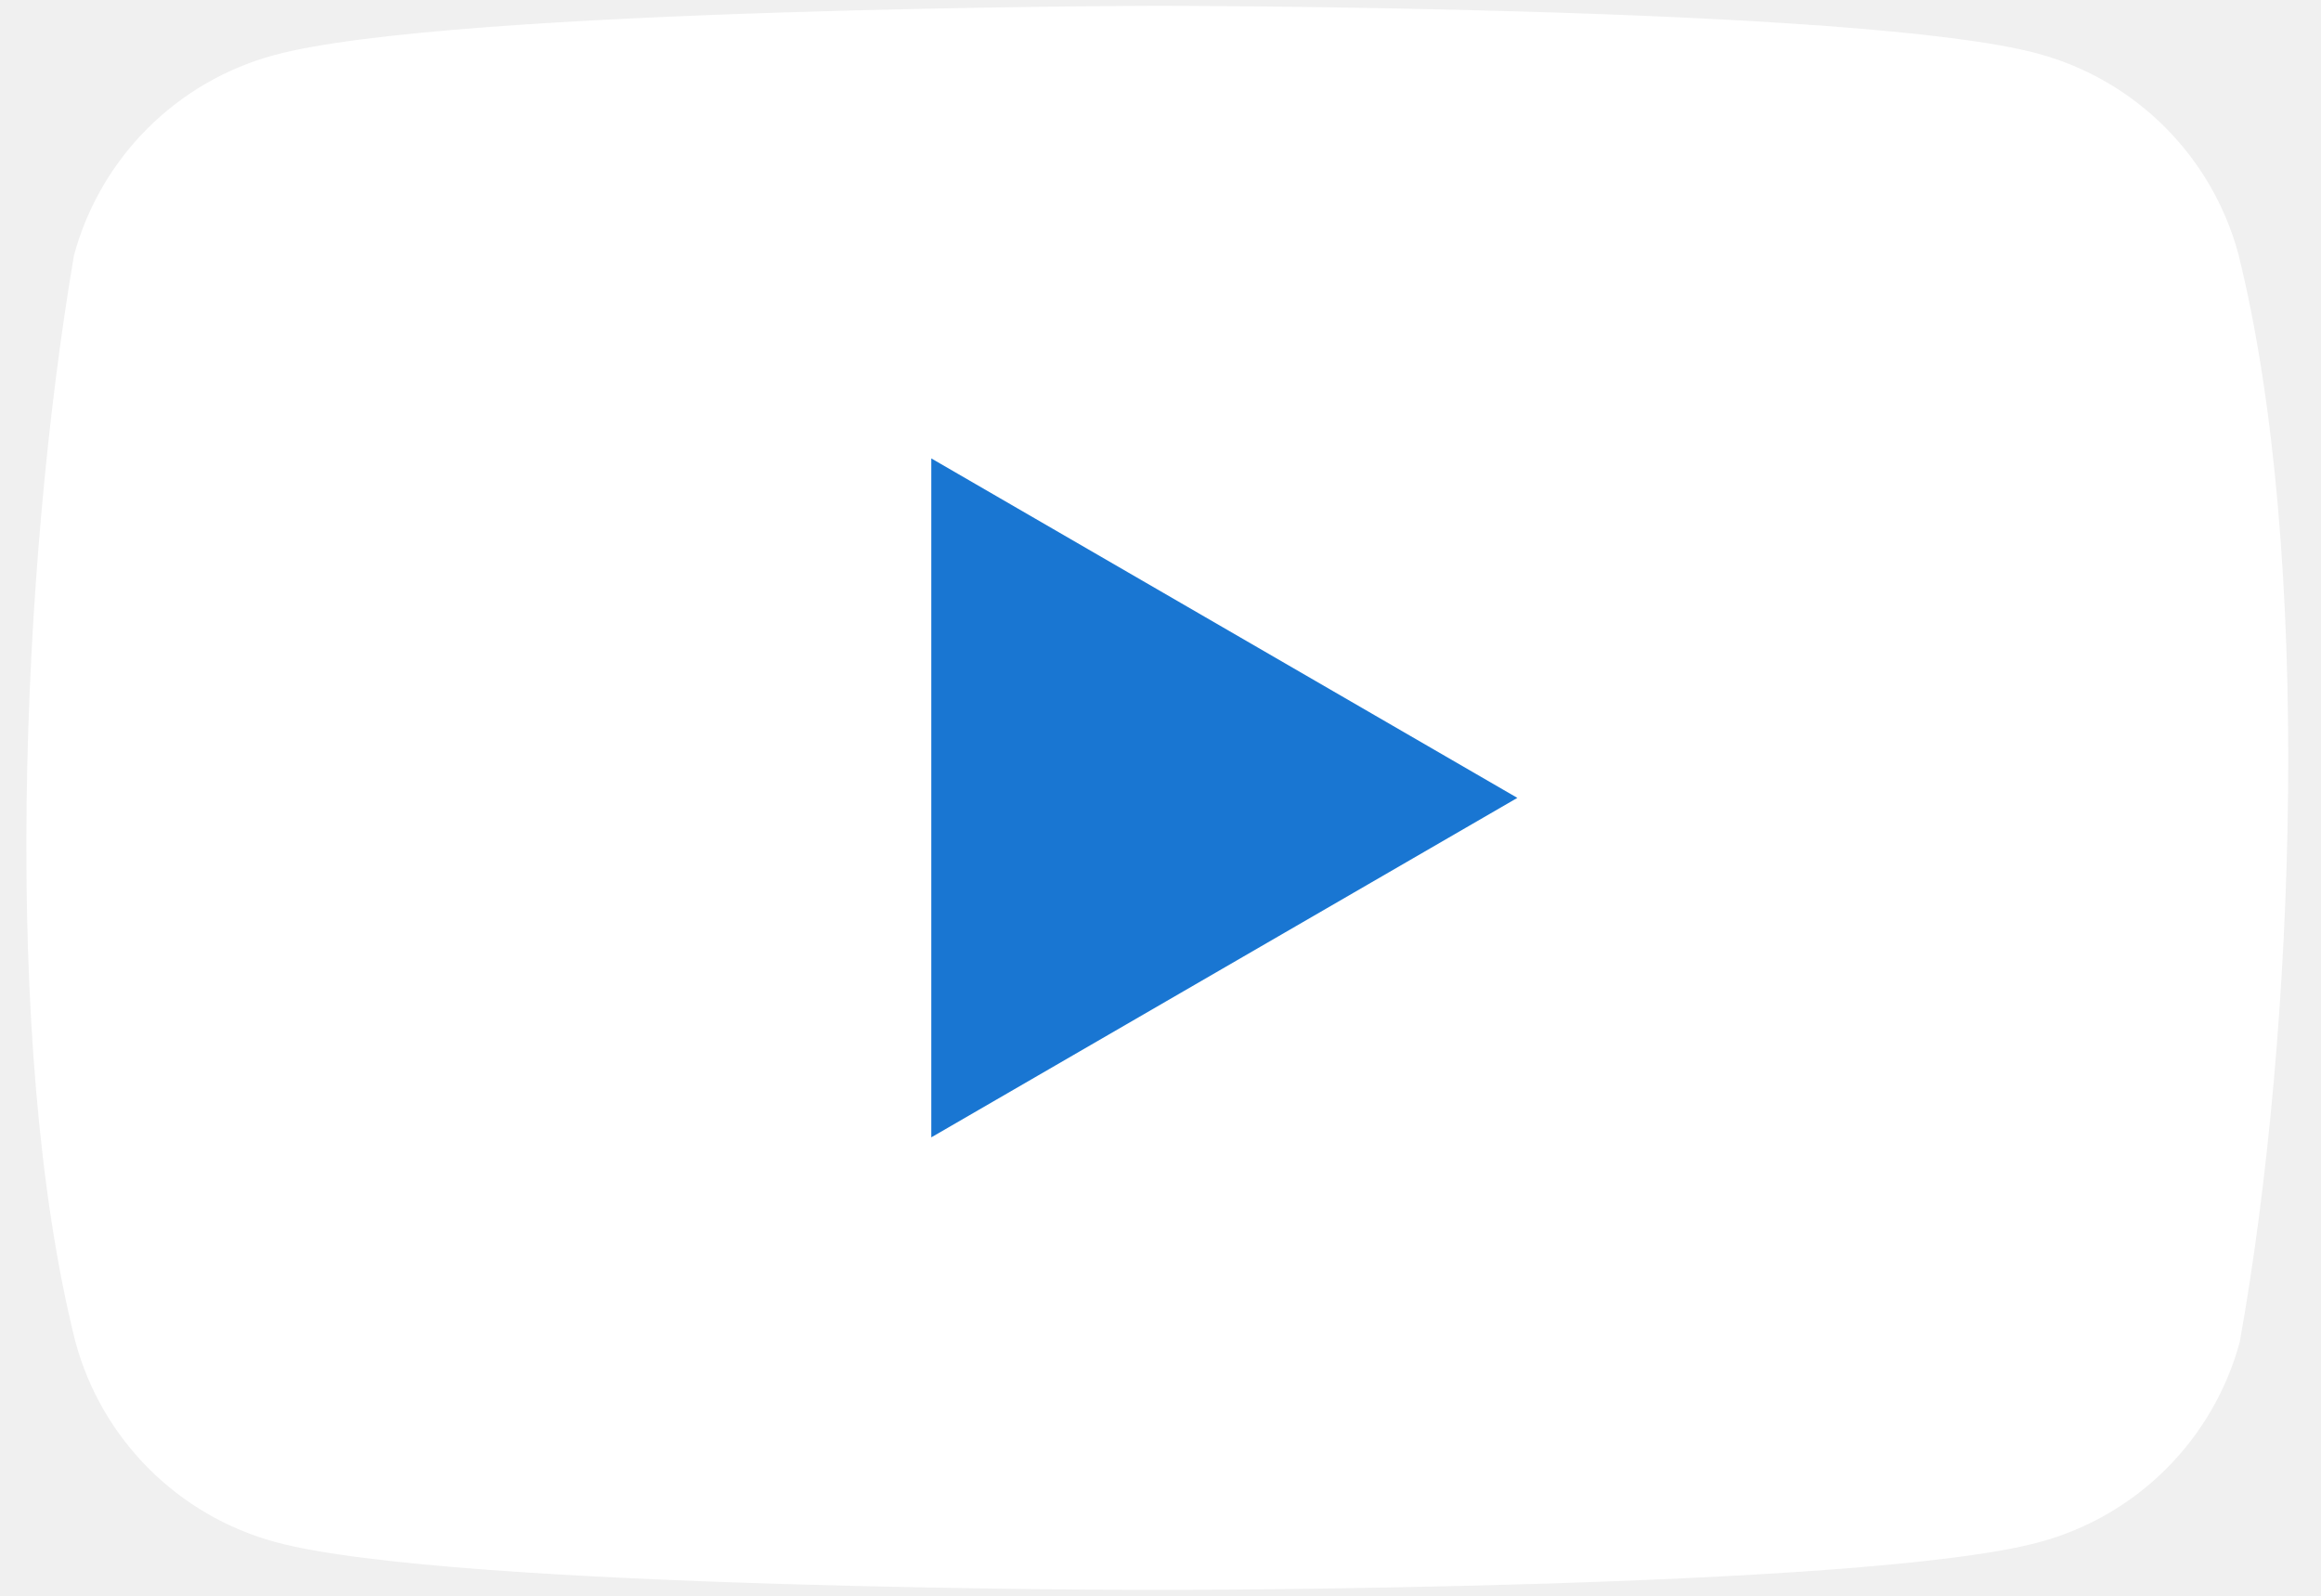
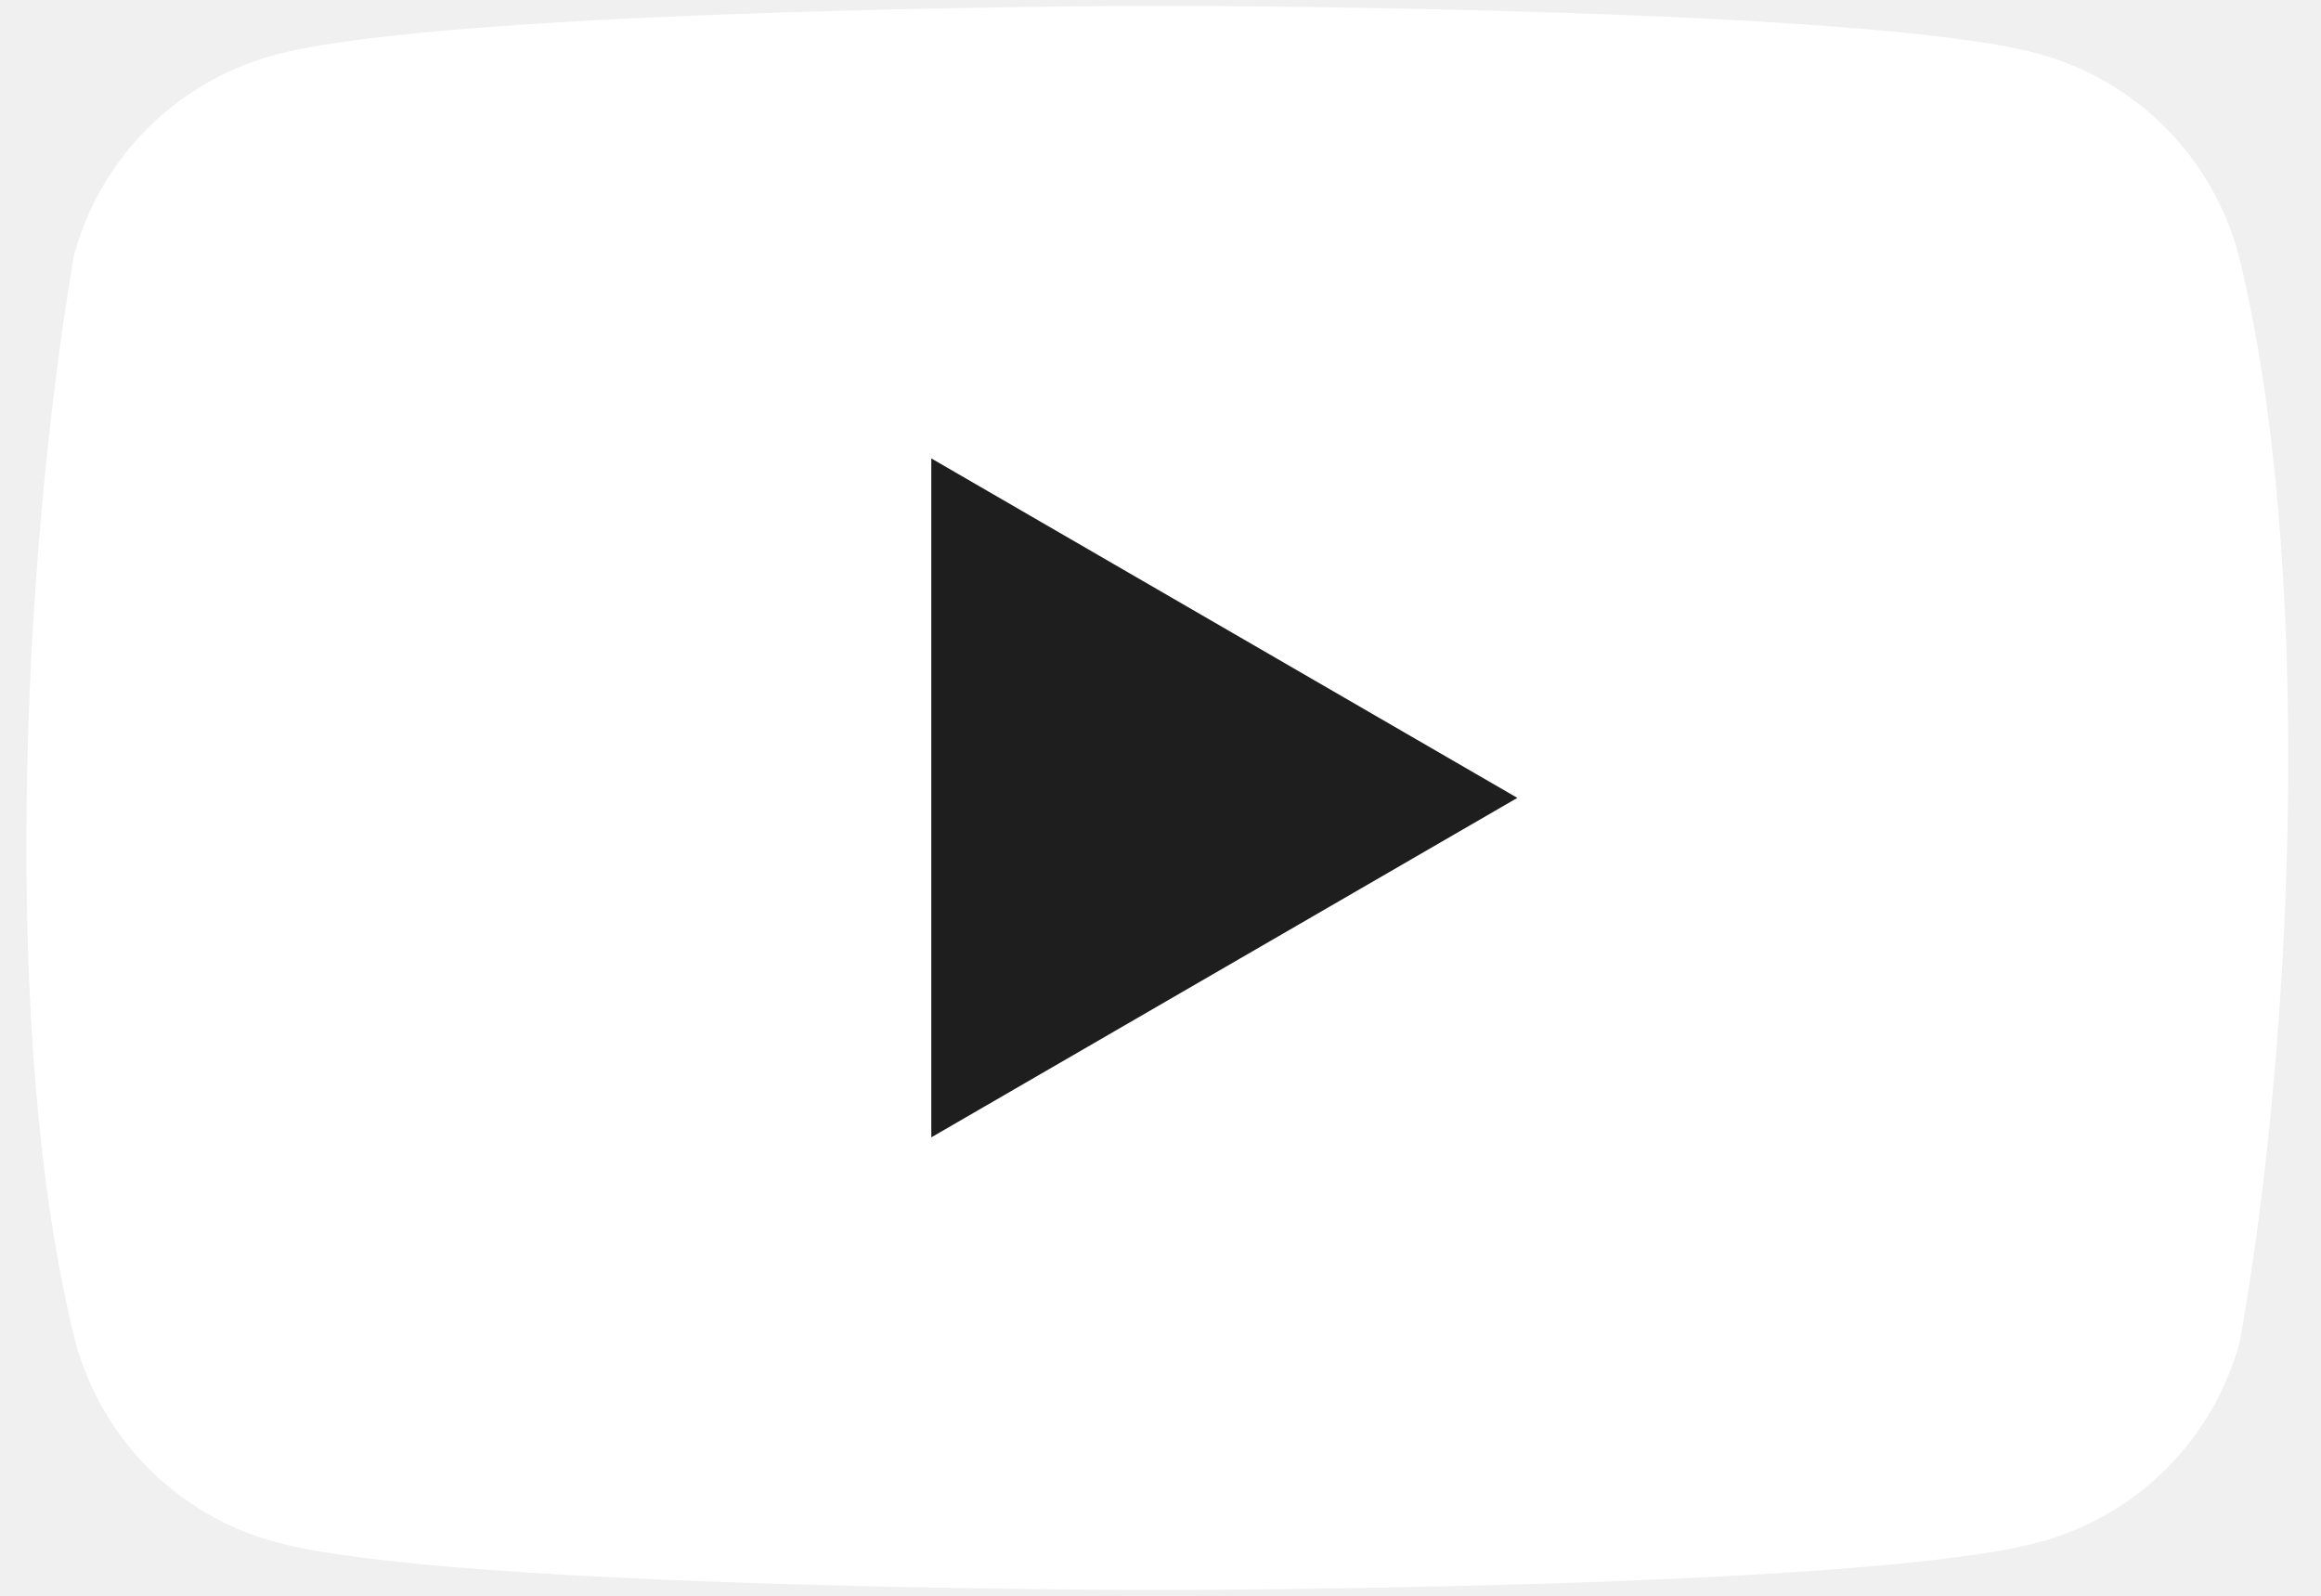
<svg xmlns="http://www.w3.org/2000/svg" xmlns:xlink="http://www.w3.org/1999/xlink" viewBox="0 0 160 110">
  <path d="M154.3 17.5a19.6 19.6 0 0 0-13.8-13.8C128.4.4 79.7.4 79.7.4S31 .5 18.9 3.8A19.6 19.6 0 0 0 5.1 17.6C1.44 39.1.02 71.86 5.2 92.5A19.6 19.6 0 0 0 19 106.3c12.1 3.3 60.8 3.3 60.8 3.3s48.7 0 60.8-3.3a19.6 19.6 0 0 0 13.8-13.8c3.86-21.53 5.05-54.27-.1-75z" fill="white" />
-   <path fill="#1976D2" d="M64.2 78.4L104.6 55 64.2 31.6z" />
+   <path fill="#1e1e1e" d="M64.2 78.4L104.6 55 64.2 31.6z" />
  <use xlink:href="#A" x="78.9" />
</svg>
